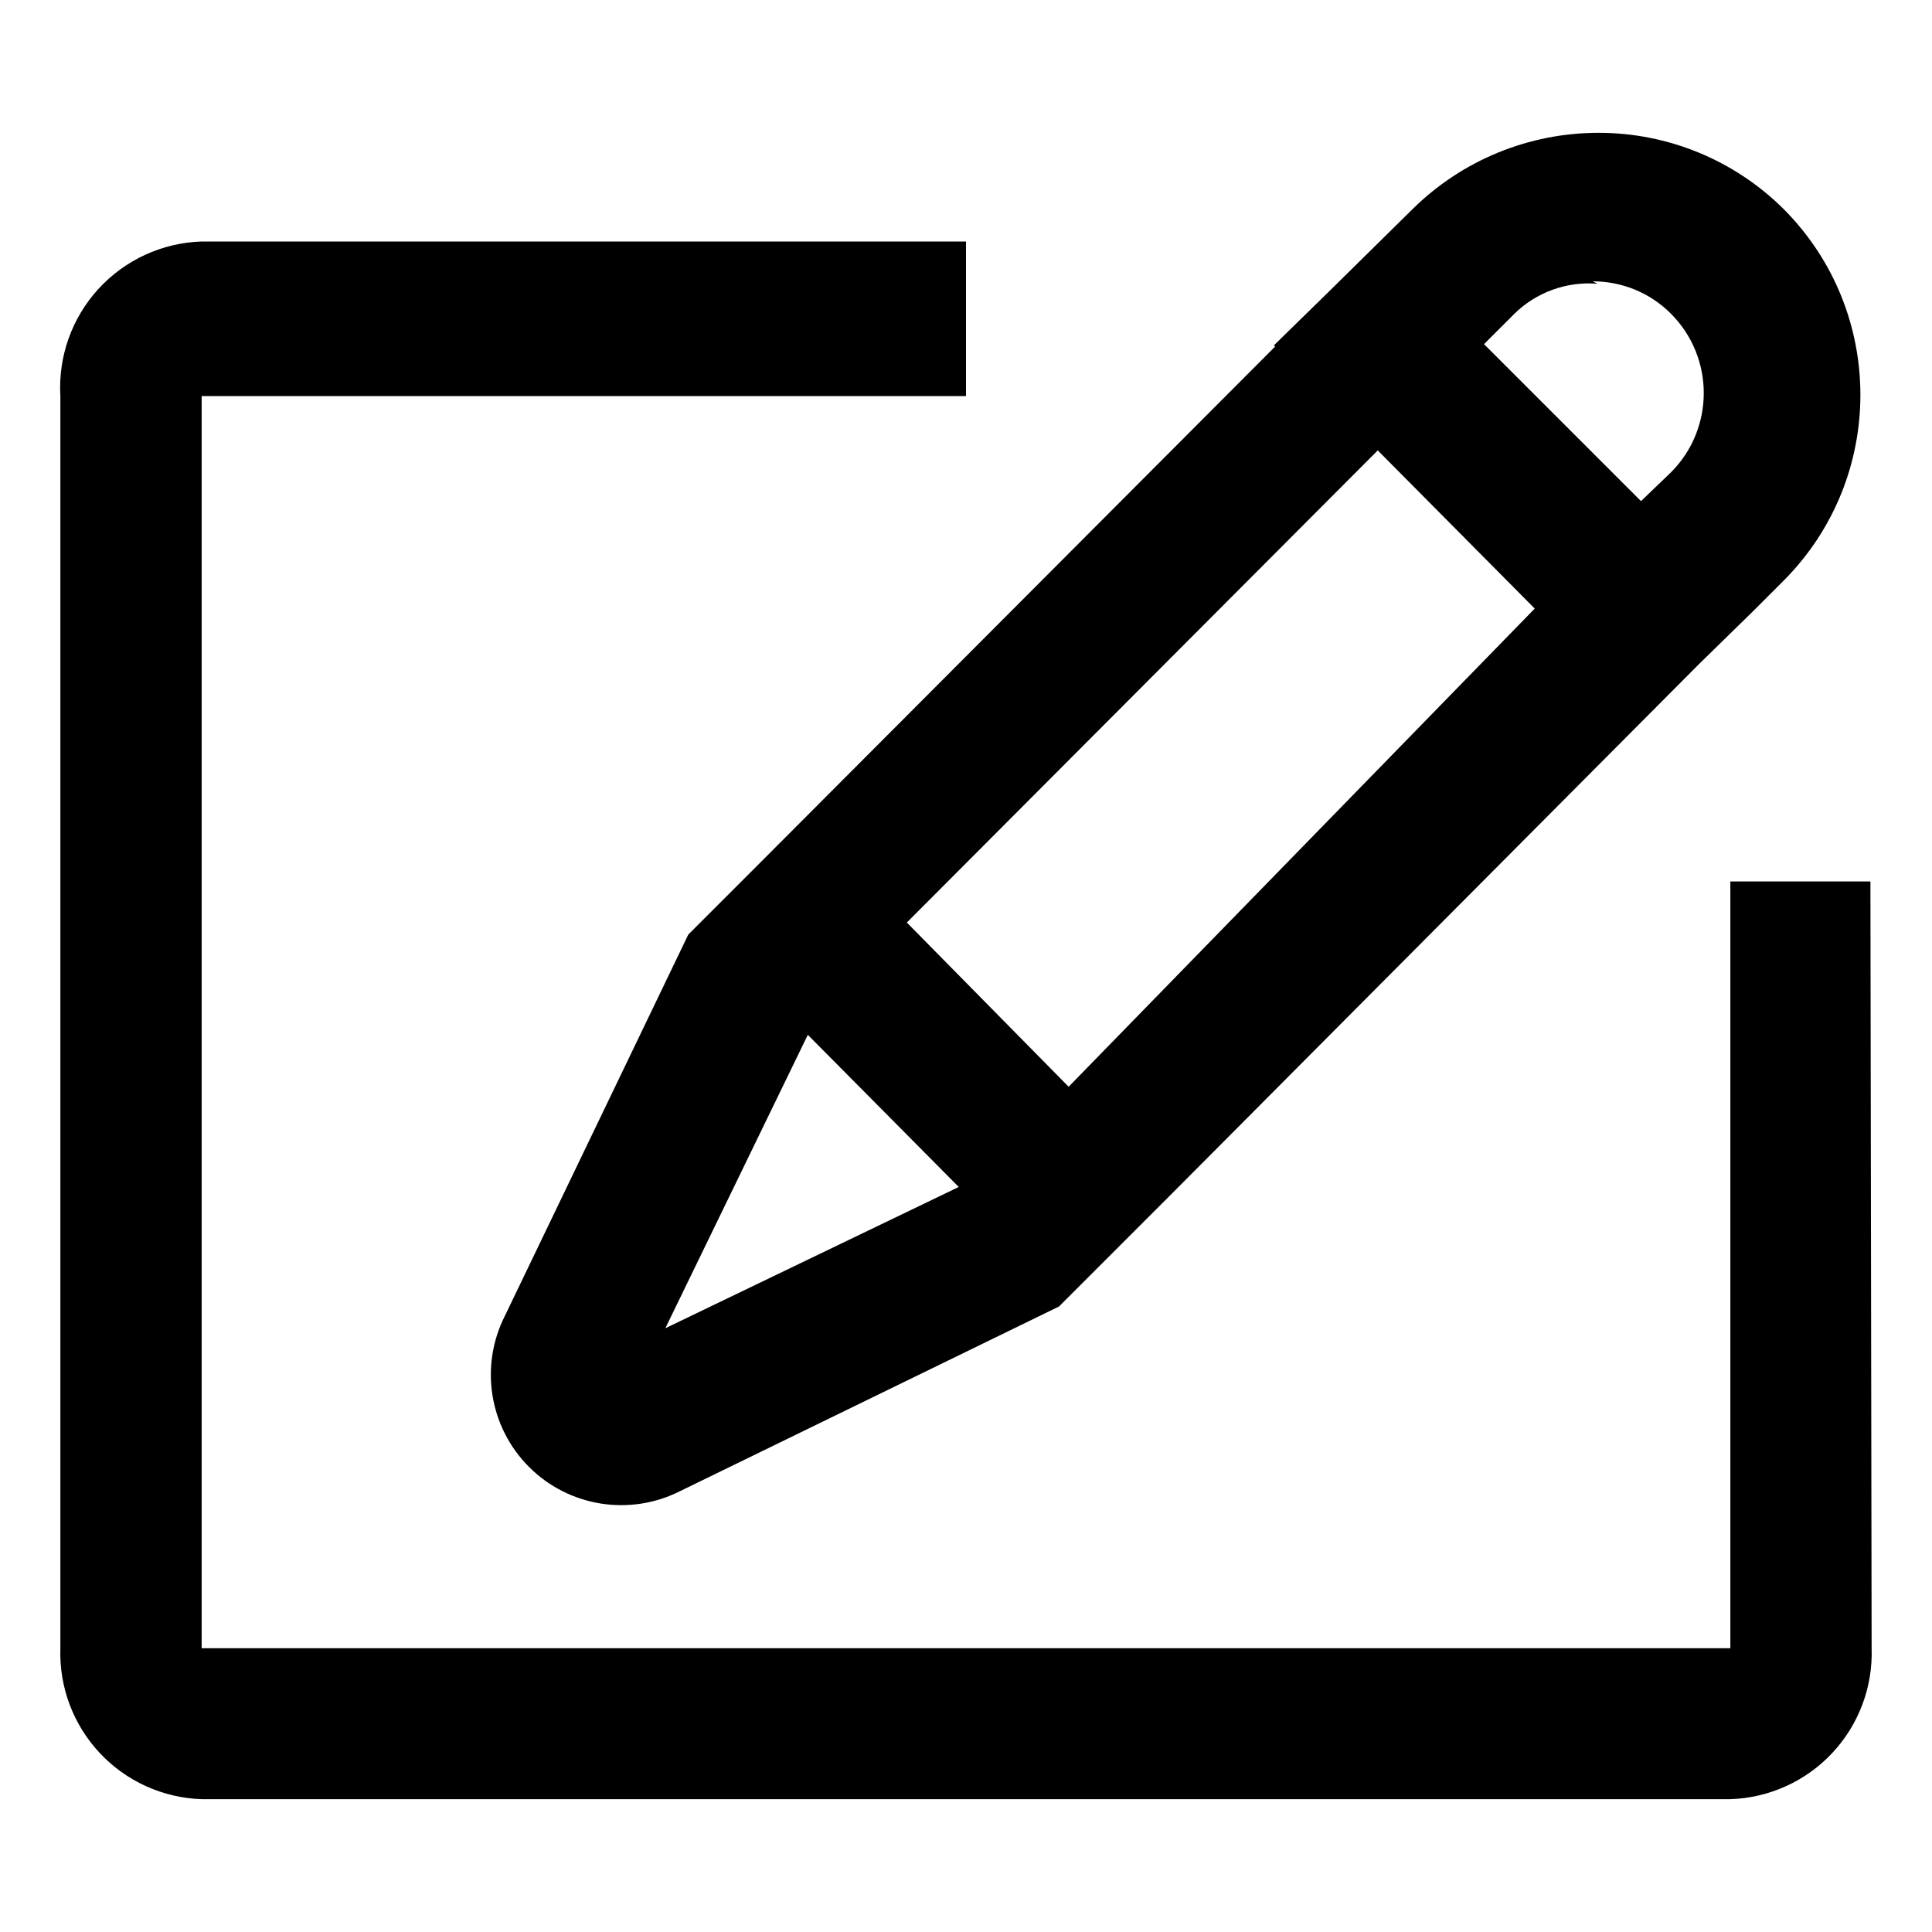
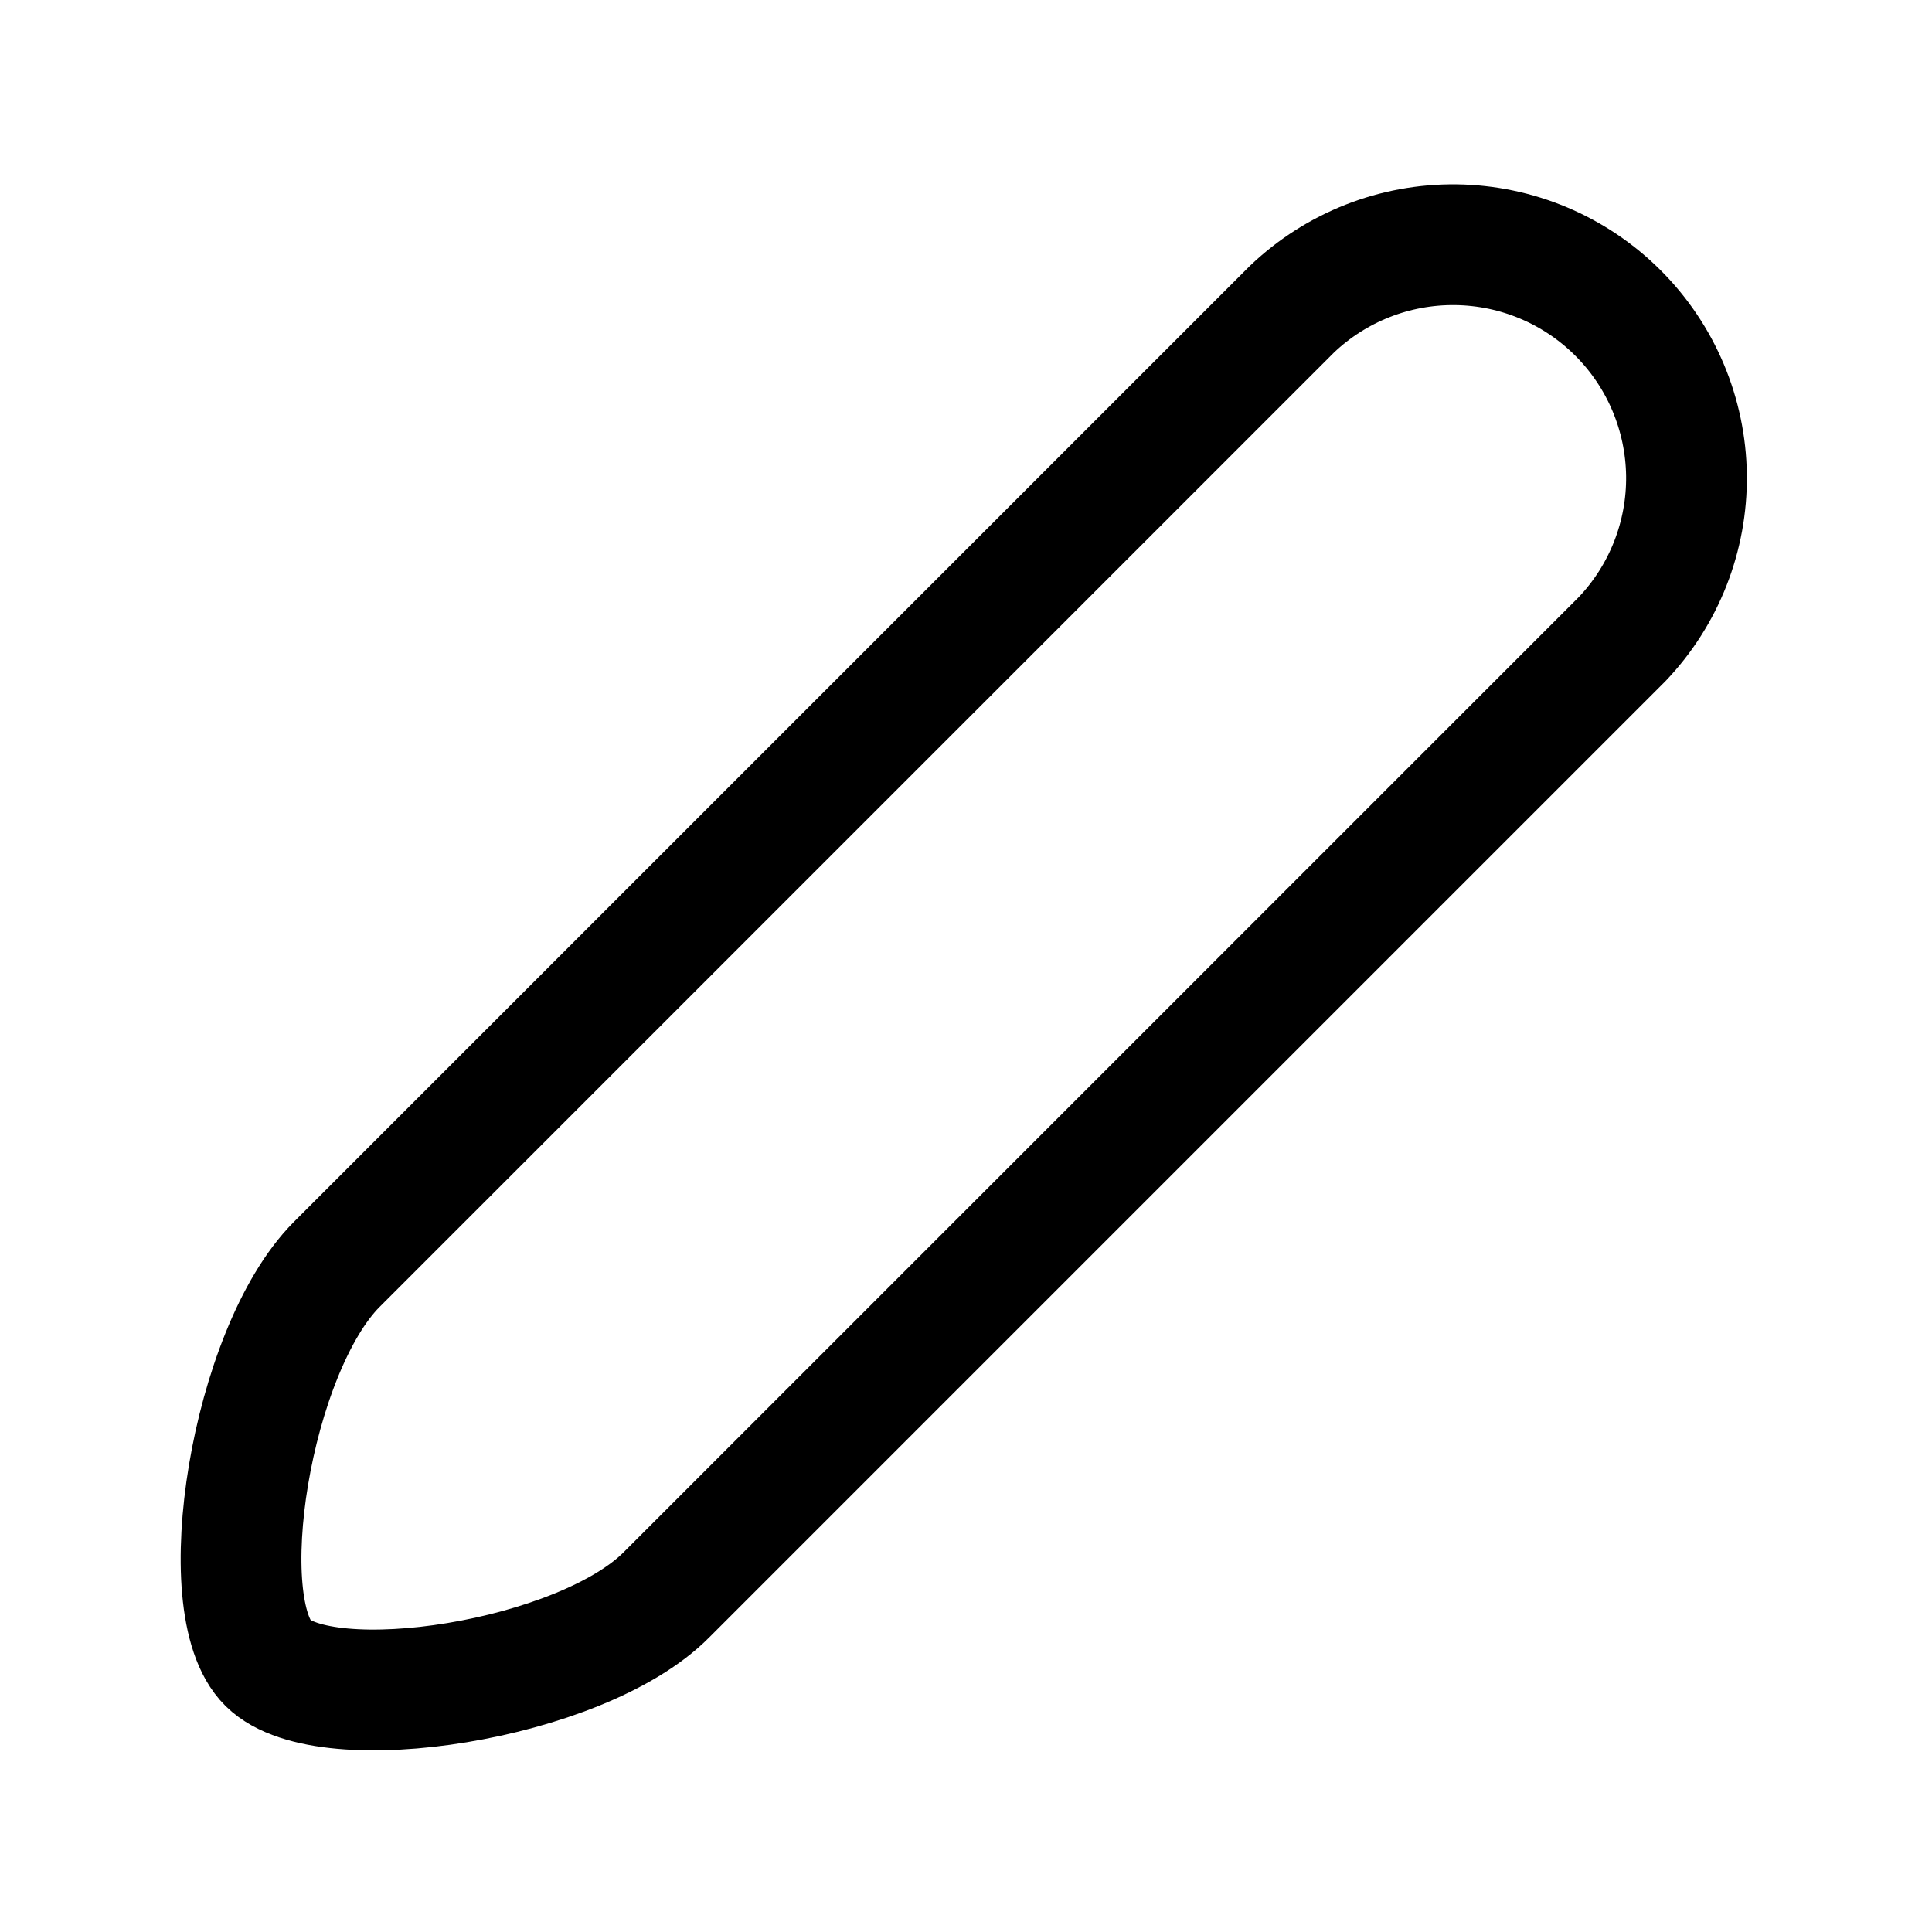
- <svg xmlns="http://www.w3.org/2000/svg" fill="#000000" width="800px" height="800px" viewBox="0 0 16 16">
-   <path d="M15.49 7.3h-1.16v6.35H1.67V3.28H8V2H1.67A1.21 1.21 0 0 0 .5 3.28v10.37a1.21 1.21 0 0 0 1.17 1.25h12.66a1.21 1.21 0 0 0 1.17-1.25z" />
-   <path d="M10.56 2.87 6.22 7.22l-.44.44-.08.08-1.52 3.16a1.08 1.08 0 0 0 1.45 1.45l3.14-1.53.53-.53.43-.43 4.34-4.36.45-.44.25-.25a2.18 2.18 0 0 0 0-3.08 2.17 2.17 0 0 0-1.53-.63 2.19 2.19 0 0 0-1.54.63l-.7.69-.45.44zM5.51 11l1.18-2.43 1.25 1.26zm2-3.36 3.9-3.91 1.3 1.31L8.85 9zm5.68-5.31a.91.91 0 0 1 .65.27.93.93 0 0 1 0 1.31l-.25.24-1.3-1.3.25-.25a.88.88 0 0 1 .69-.25z" />
+ <svg xmlns="http://www.w3.org/2000/svg" width="800px" height="800px" viewBox="0 0 24 24" fill="none">
+   <path d="M20.15 7.94L8.28 19.81C7.22 20.88 4.05 21.37 3.33 20.66C2.61 19.95 3.12 16.78 4.18 15.71L16.05 3.84C16.598 3.318 17.328 3.031 18.085 3.04C18.842 3.049 19.565 3.354 20.1 3.889C20.636 4.425 20.94 5.148 20.95 5.905C20.959 6.661 20.672 7.392 20.15 7.94V7.94Z" stroke="#000000" stroke-width="1.5" stroke-linecap="round" stroke-linejoin="round" />
</svg>
